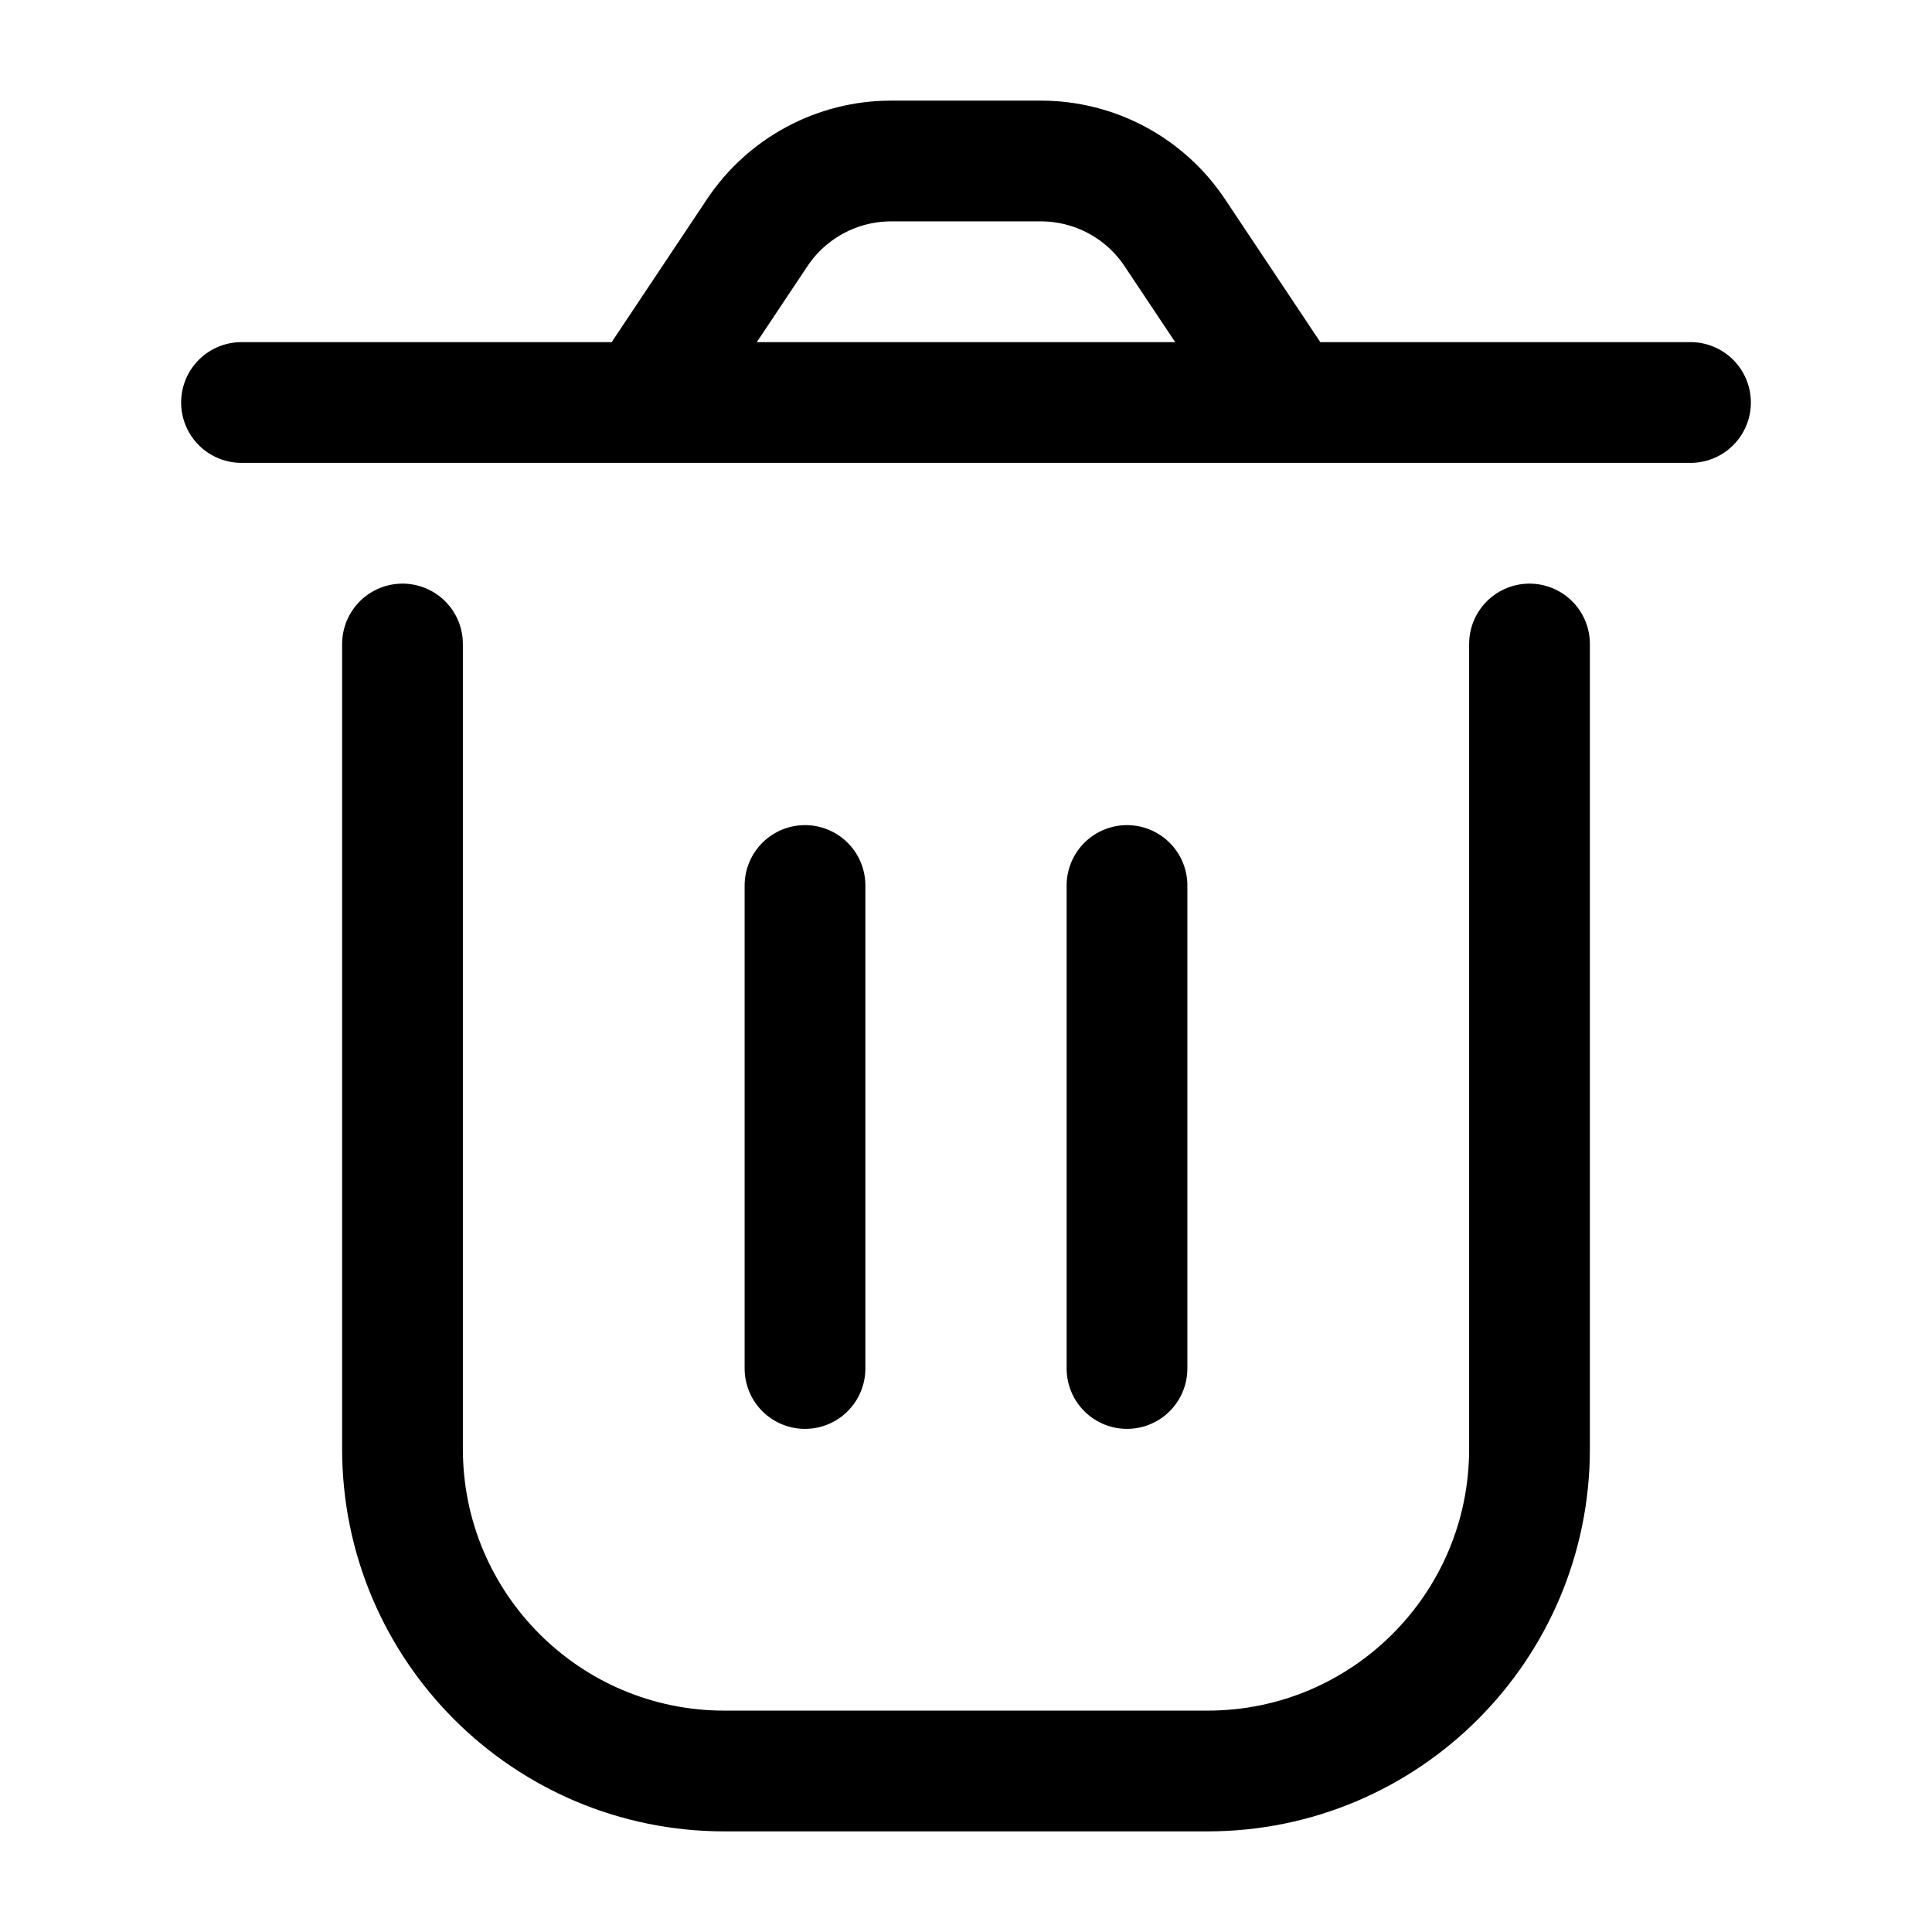
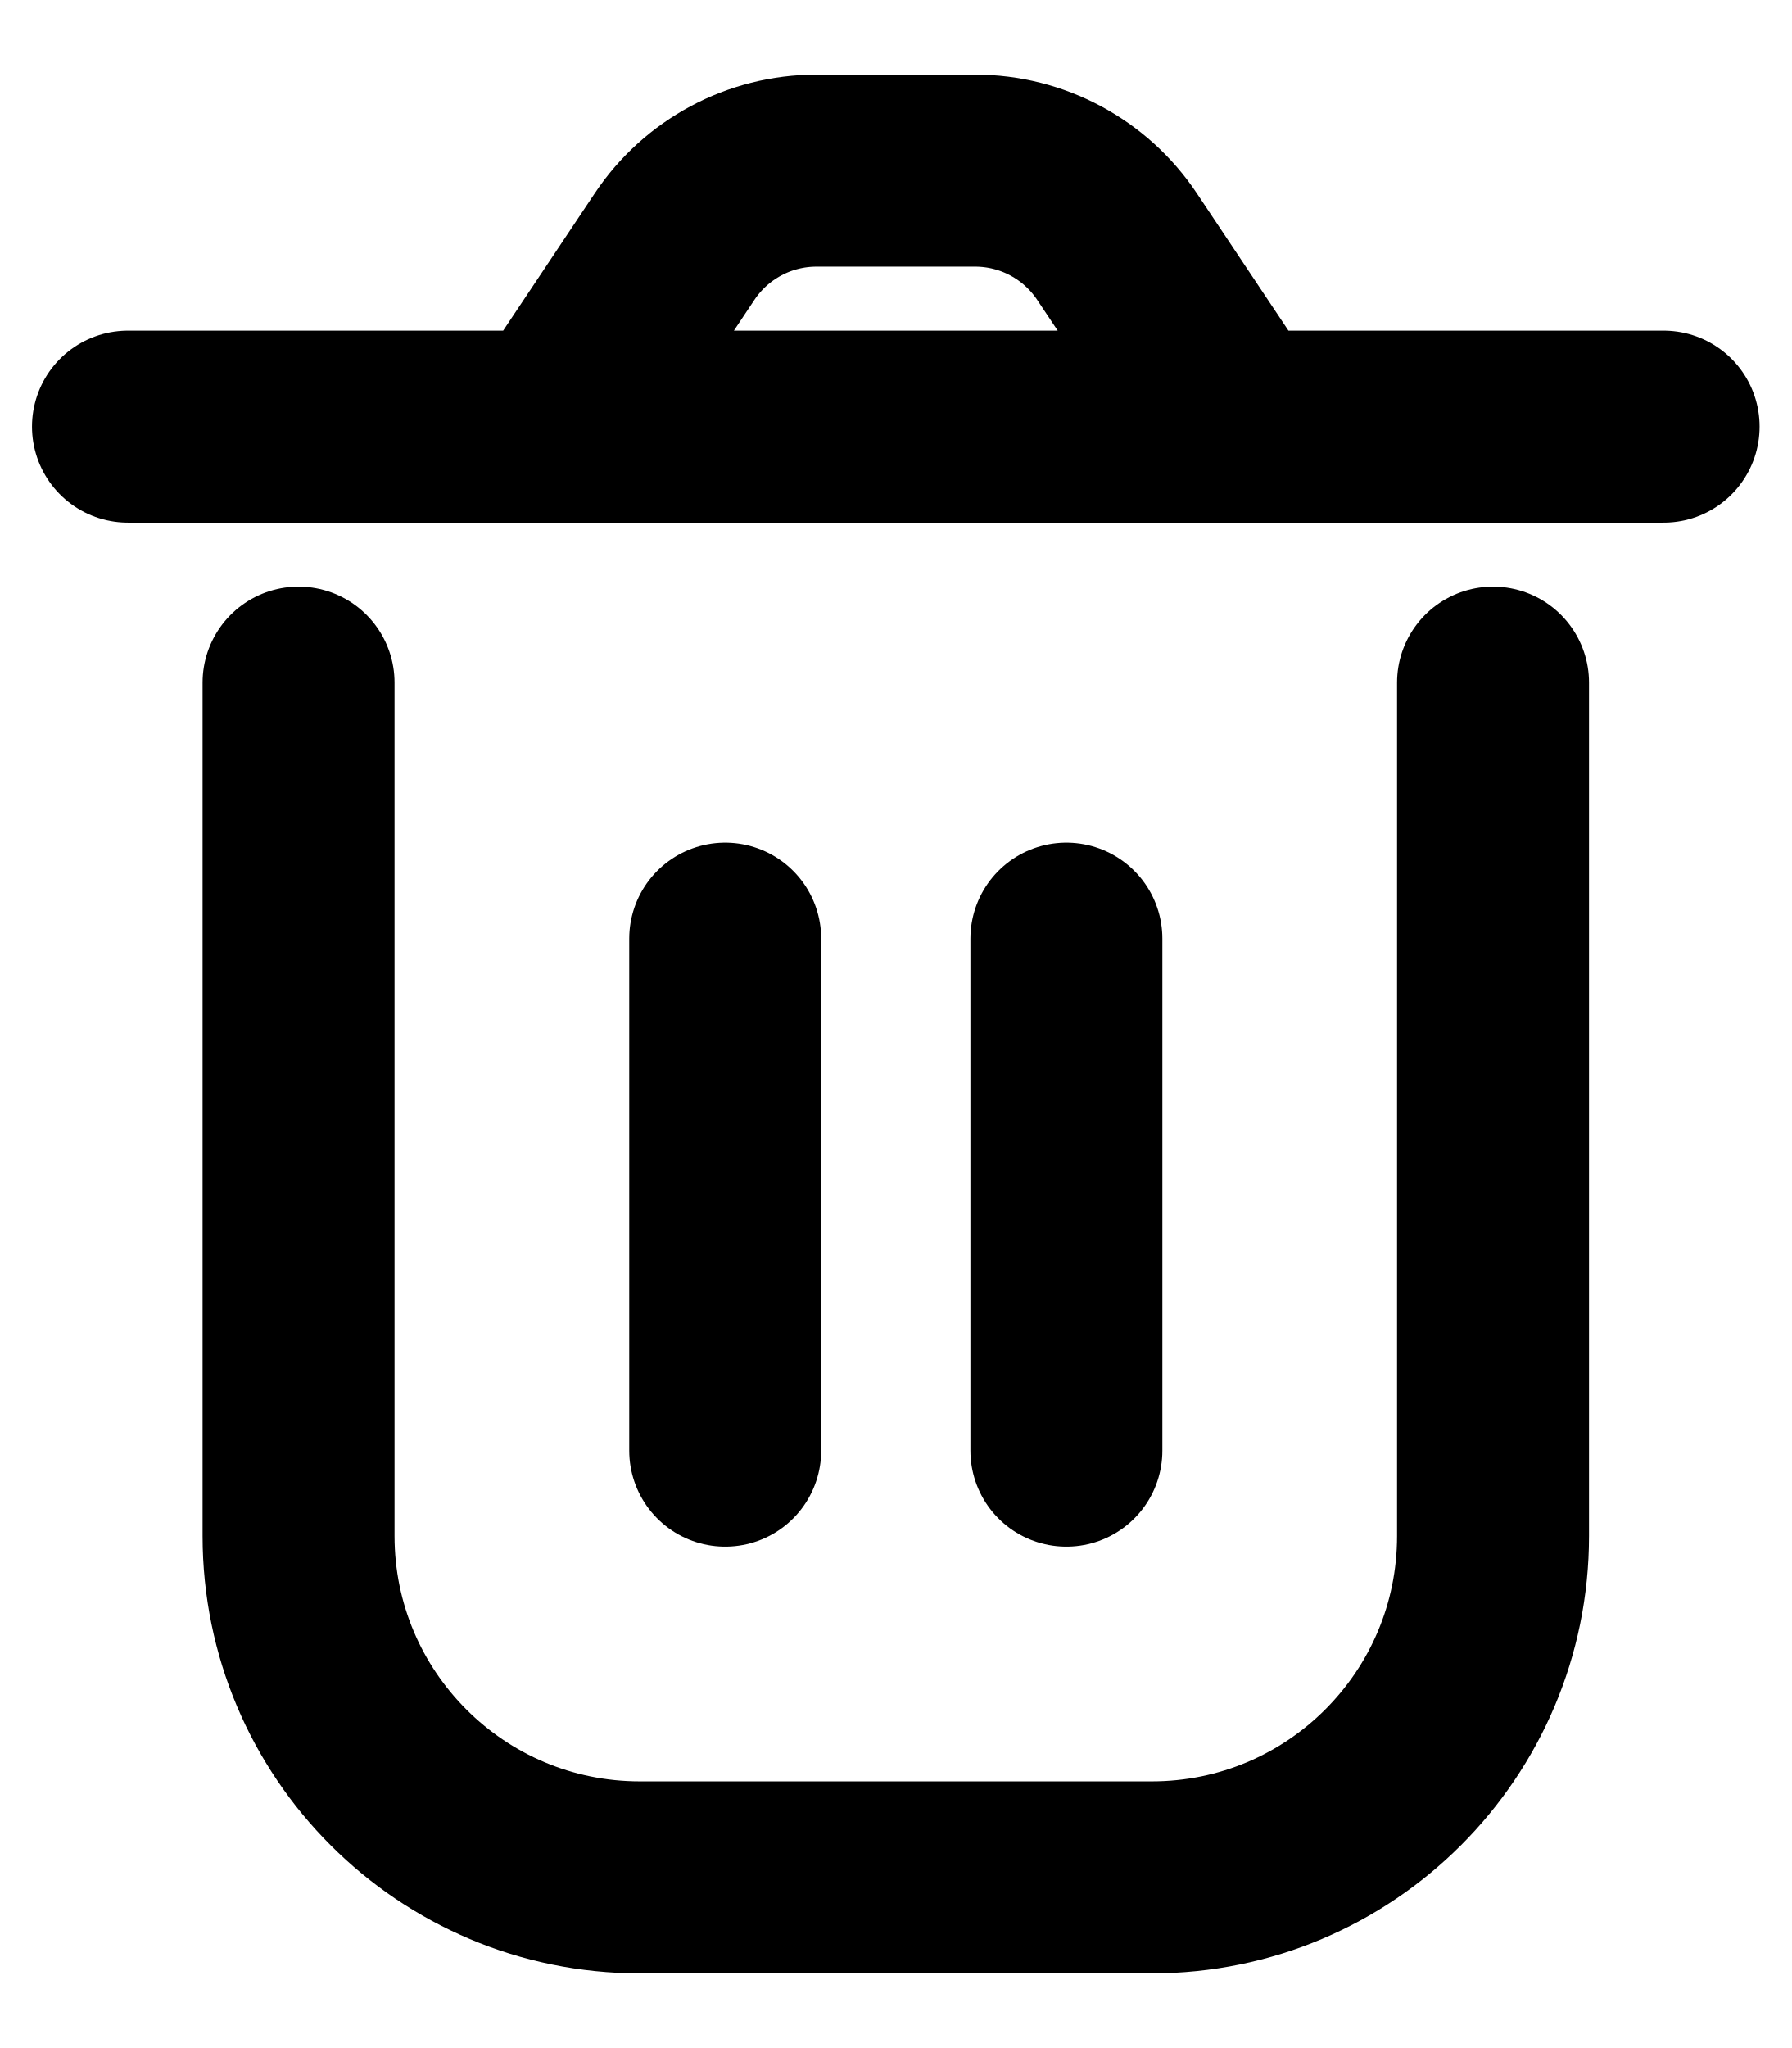
- <svg xmlns="http://www.w3.org/2000/svg" width="24" height="24" viewBox="0 0 24 24" fill="none">
-   <path d="M5 8V18C5 20.209 6.791 22 9 22H15C17.209 22 19 20.209 19 18V8M14 11V17M10 11L10 17M16 5L14.594 2.891C14.223 2.334 13.598 2 12.93 2H11.07C10.402 2 9.777 2.334 9.406 2.891L8 5M16 5H8M16 5H21M8 5H3" stroke="currentColor" stroke-width="1.5" stroke-linecap="round" stroke-linejoin="round" />
+ <svg xmlns="http://www.w3.org/2000/svg" width="14" height="16" viewBox="0 0 14 16" fill="none">
+   <path d="M2.333 5.333V12C2.333 13.473 3.527 14.667 5 14.667H9C10.473 14.667 11.667 13.473 11.667 12V5.333M8.333 7.333V11.333M5.667 7.333L5.667 11.333M9.667 3.333L8.729 1.927C8.482 1.556 8.066 1.333 7.62 1.333H6.38C5.934 1.333 5.518 1.556 5.271 1.927L4.333 3.333M9.667 3.333H4.333M9.667 3.333H13M4.333 3.333H1" stroke="currentColor" stroke-width="1.5" stroke-linecap="round" stroke-linejoin="round" />
</svg>
